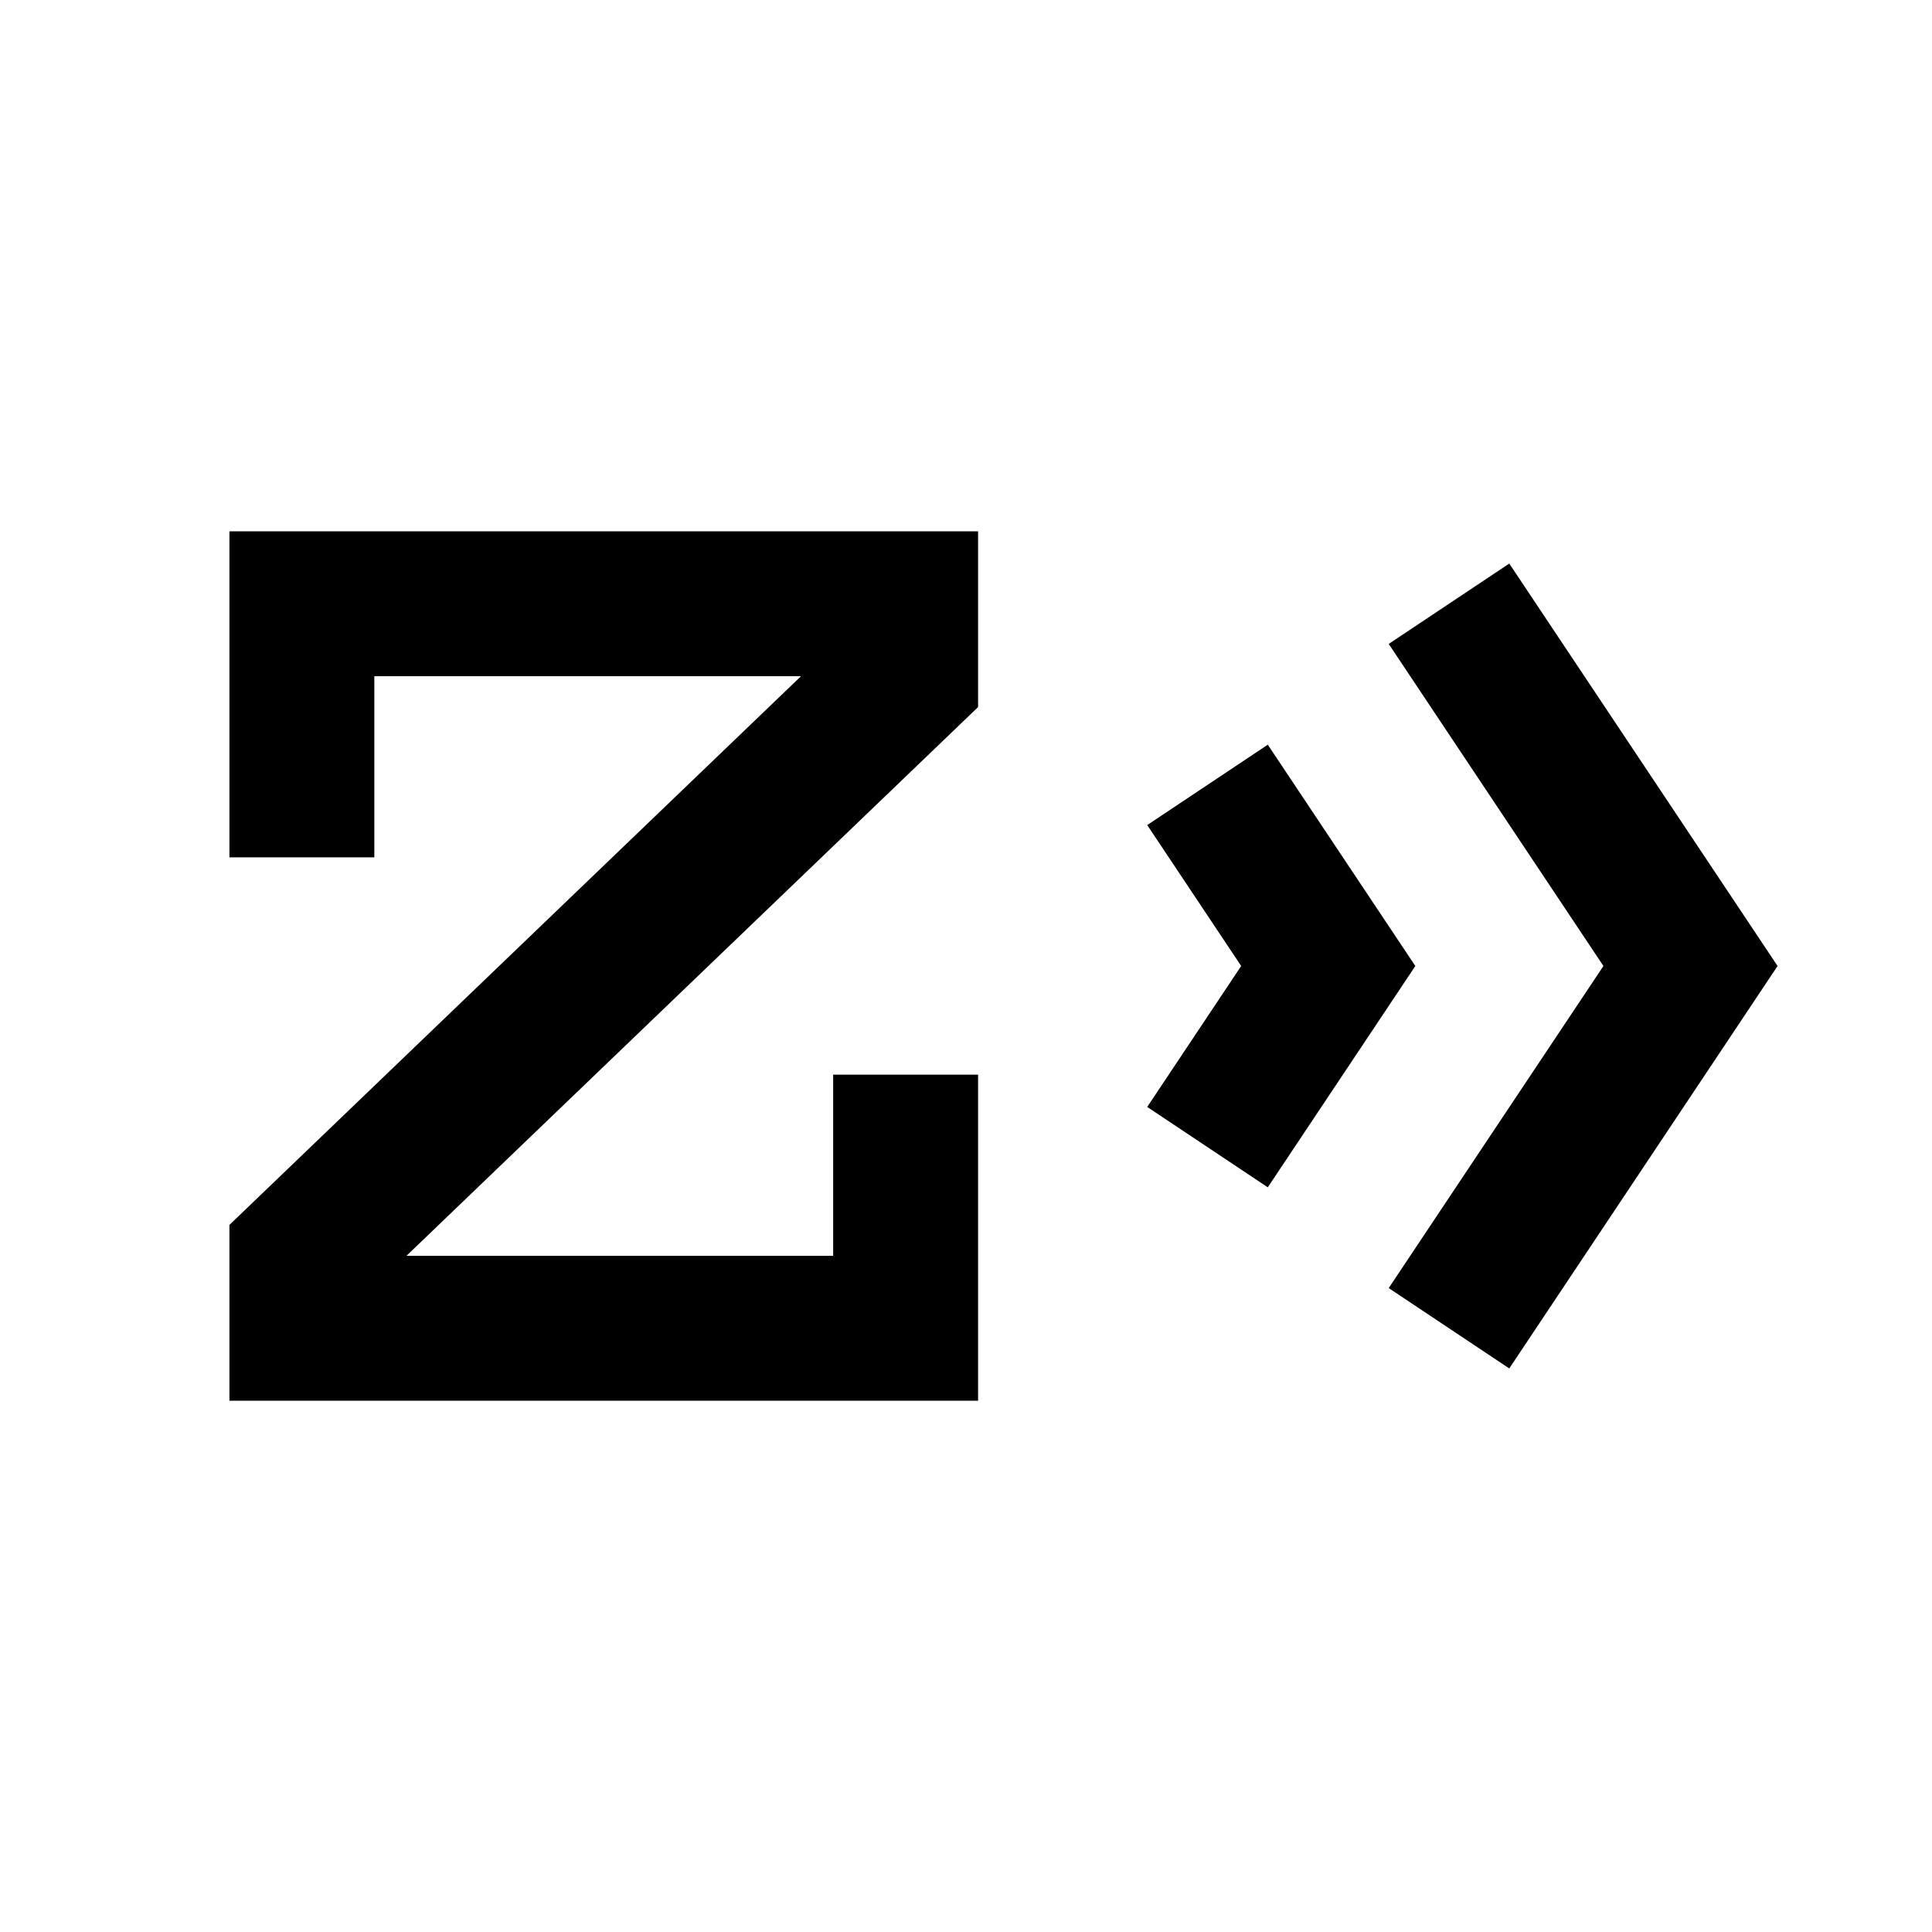
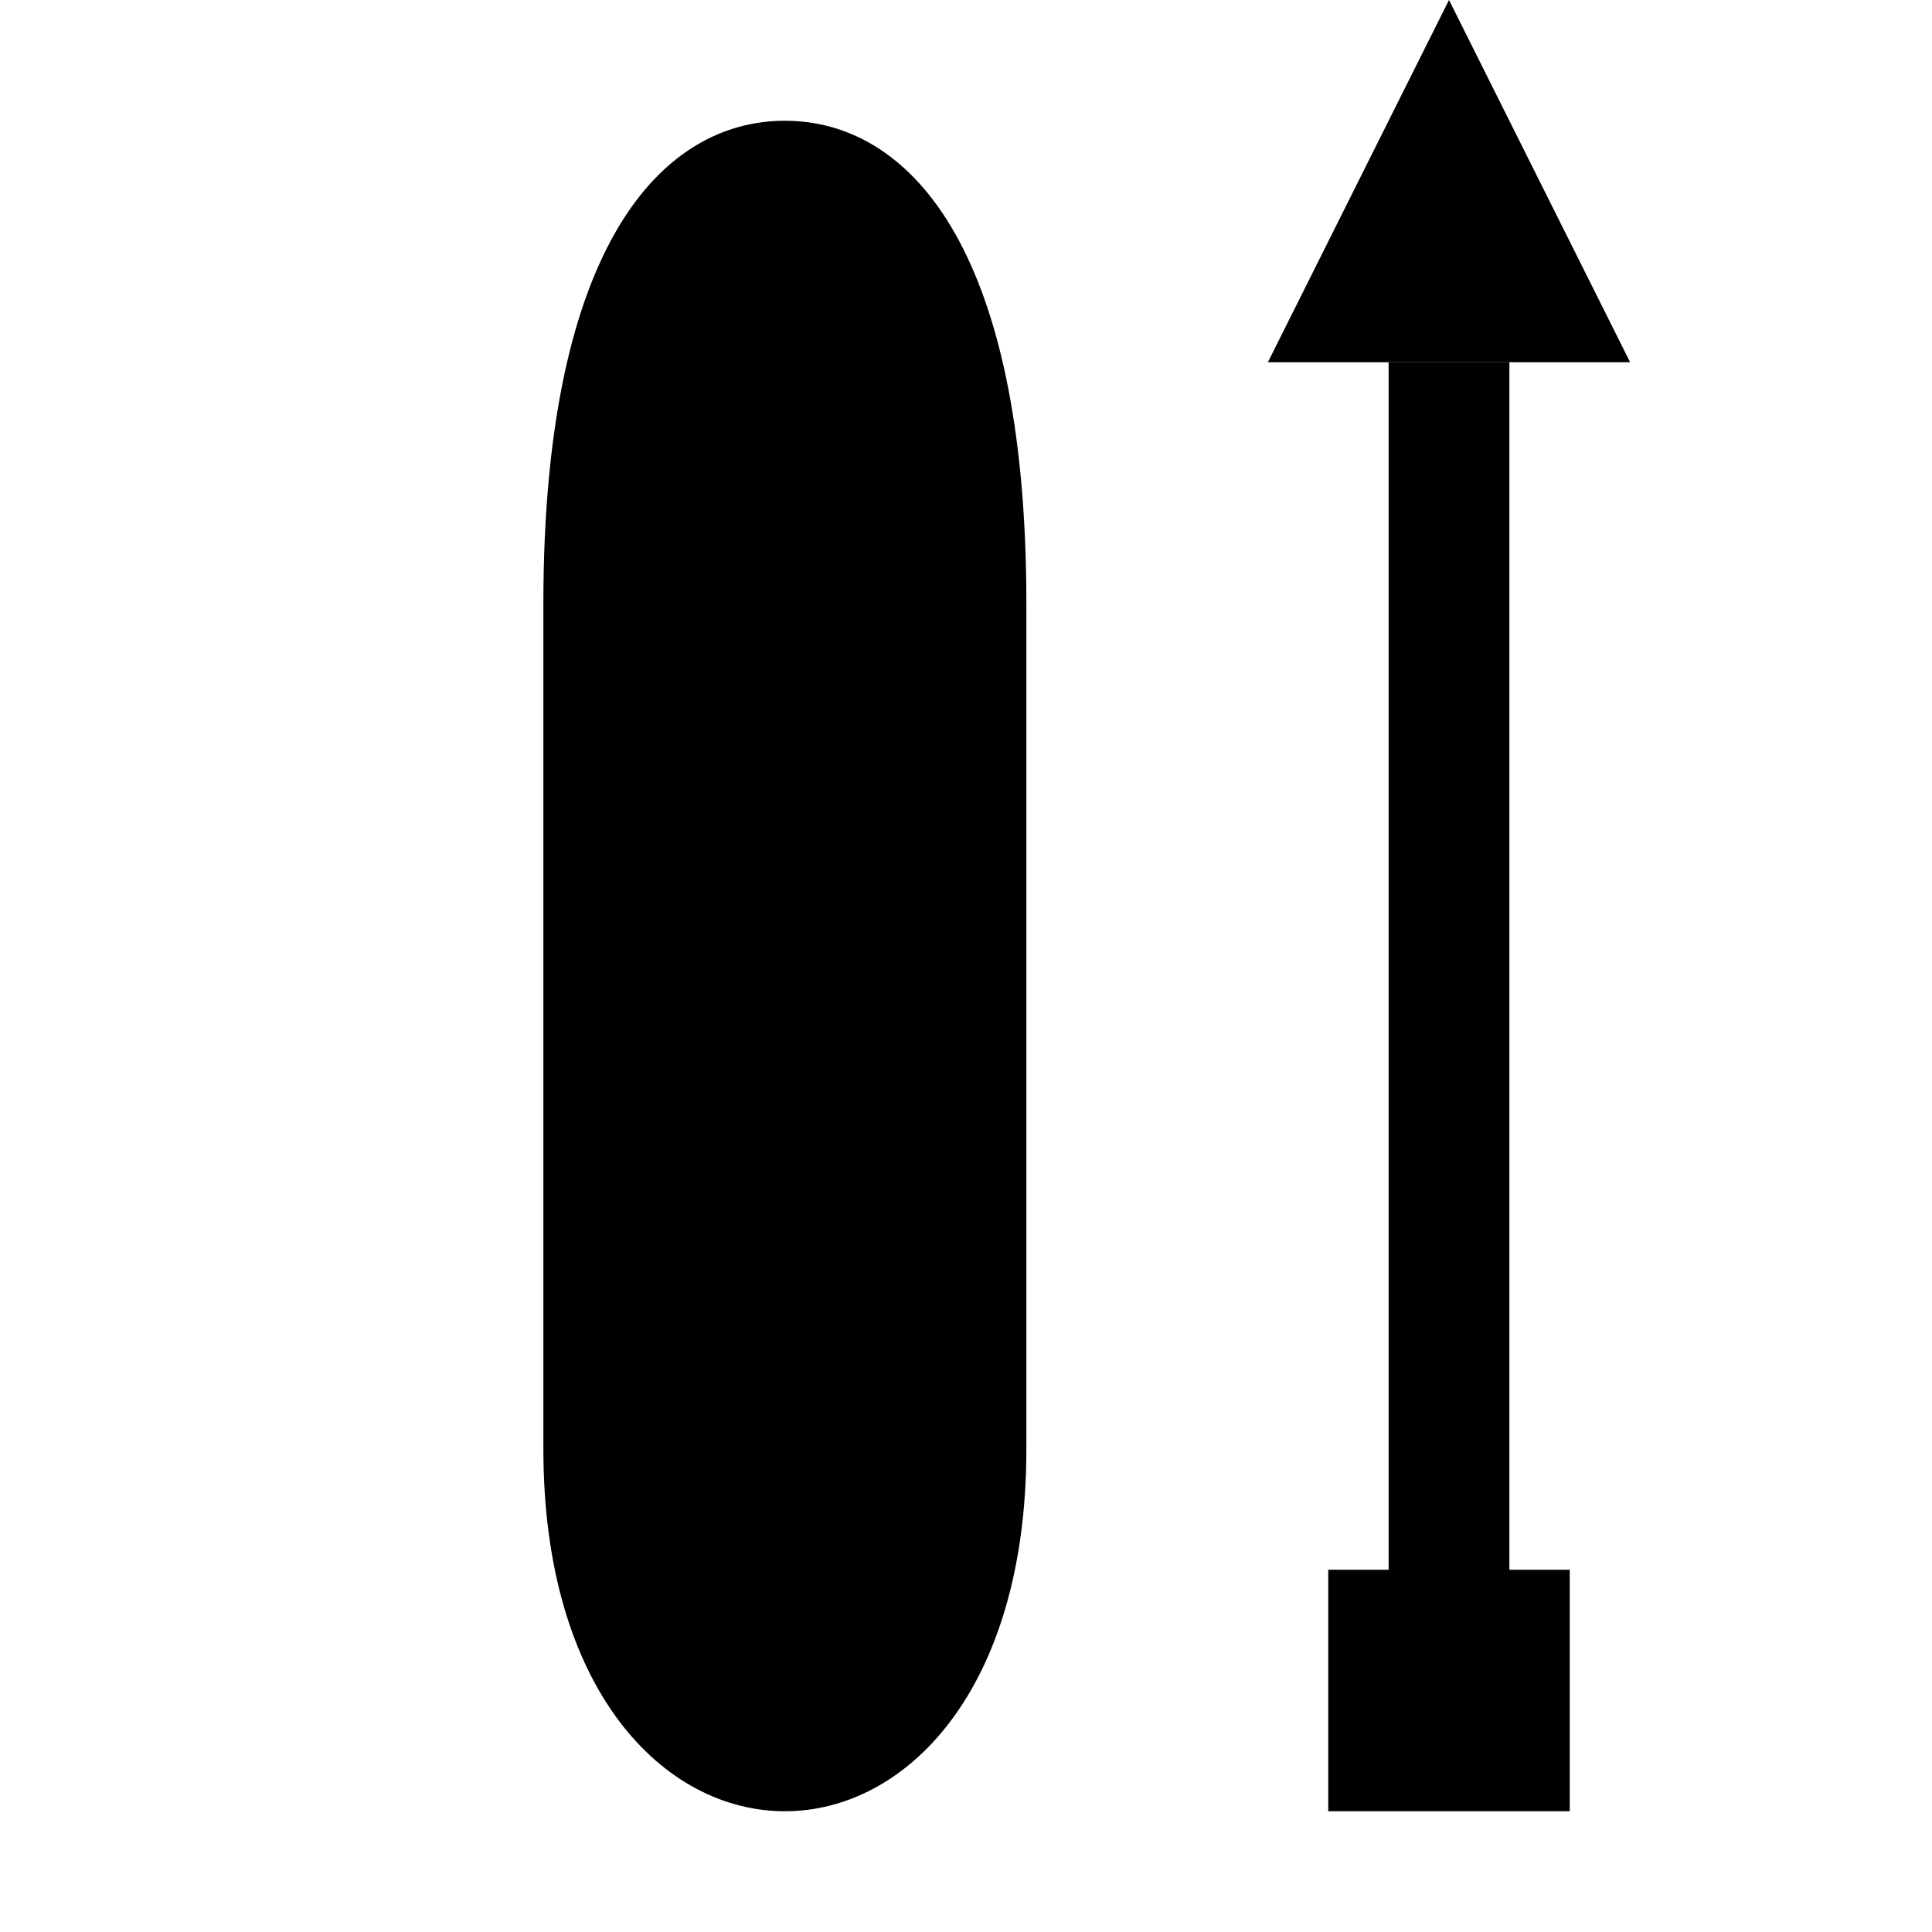
<svg xmlns="http://www.w3.org/2000/svg" width="16" height="16" viewBox="0 0 16 16" fill="none">
-   <path d="M12 5L14 8L12 11" stroke="black" stroke-width="1.2" />
-   <path d="M10 6.5L11 8L10 9.5" stroke="black" stroke-width="1.2" />
-   <path d="M7.5 8.9V11C5.431 11 4.569 11 2.5 11V10.4L7.5 5.6V5H2.5V7.1" stroke="black" stroke-width="1.2" />
+   <g fill="black">
+     <path d="M6.5 1C5.5 1 4.5 2 4.5 5V12C4.5 14 5.5 15 6.5 15C7.5 15 8.5 14 8.5 12V5C8.5 2 7.5 1 6.5 1ZM5.5 5V11H7.5V5H5.5Z" />
+     <path d="M11 13H13V15H11V13Z" />
+     <rect x="11.5" y="3" width="1" height="11" />
+     <path d="M12 0L10.5 3H13.5L12 0Z" />
+   </g>
</svg>
